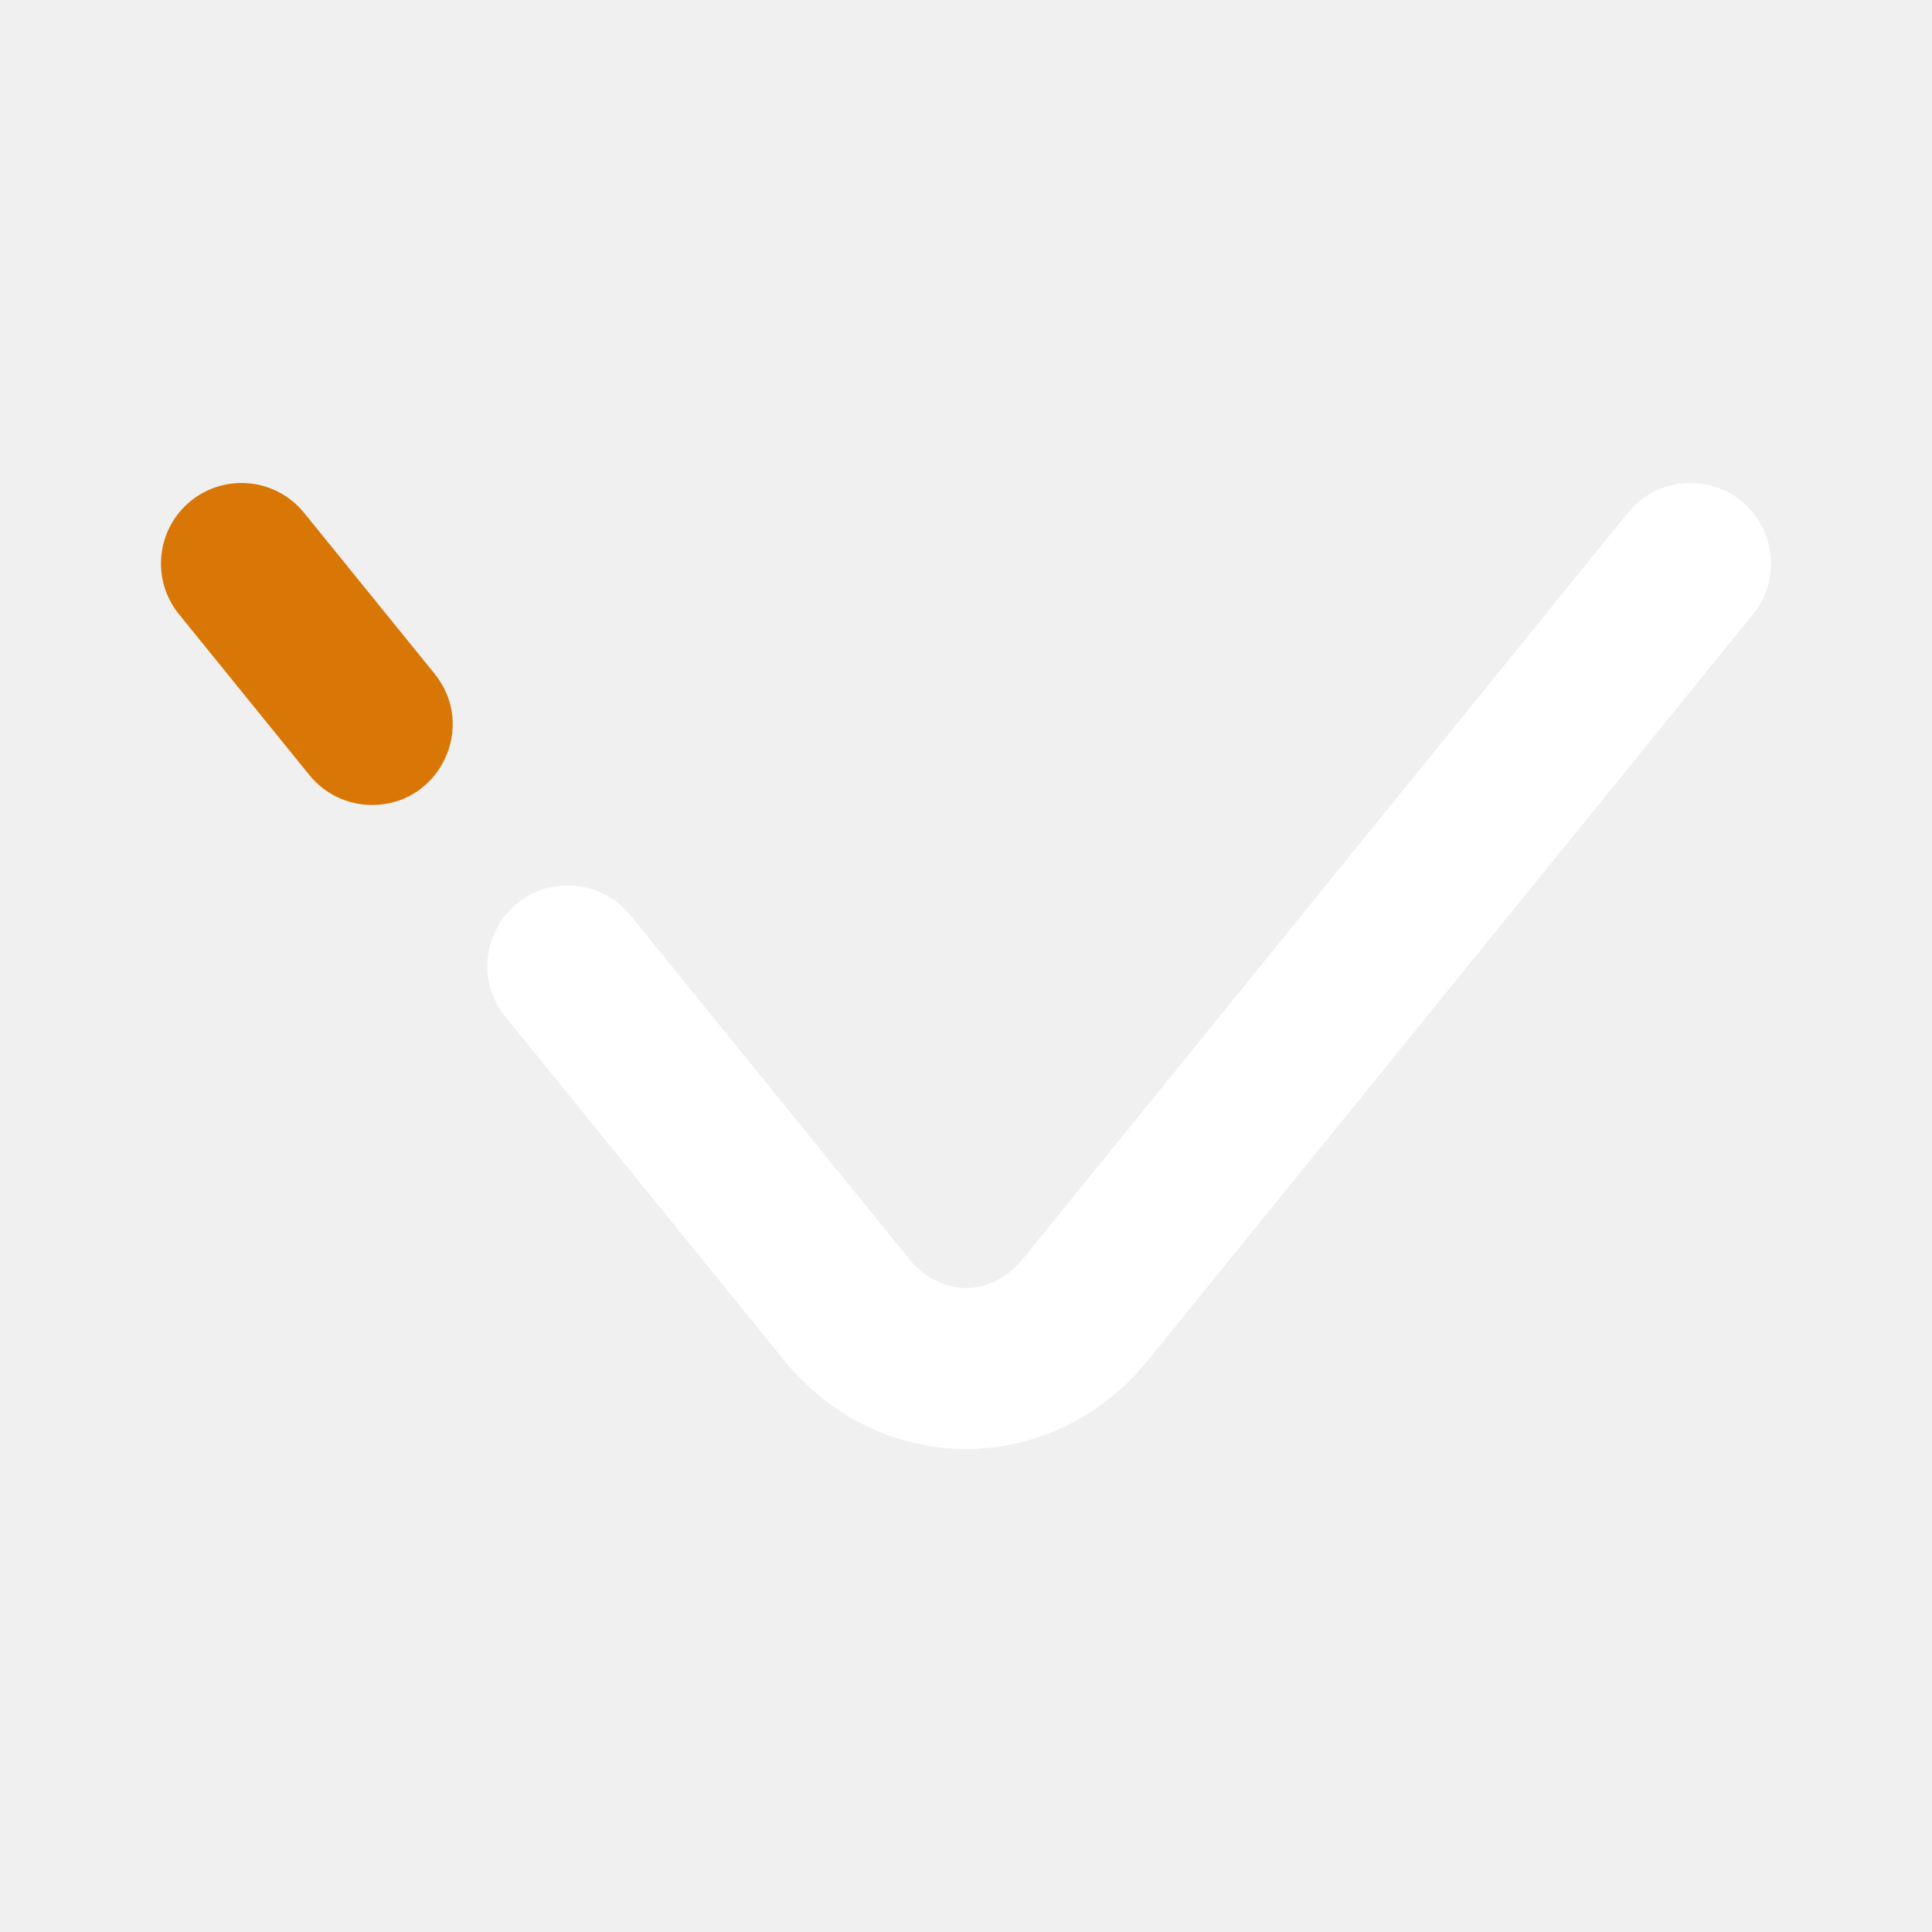
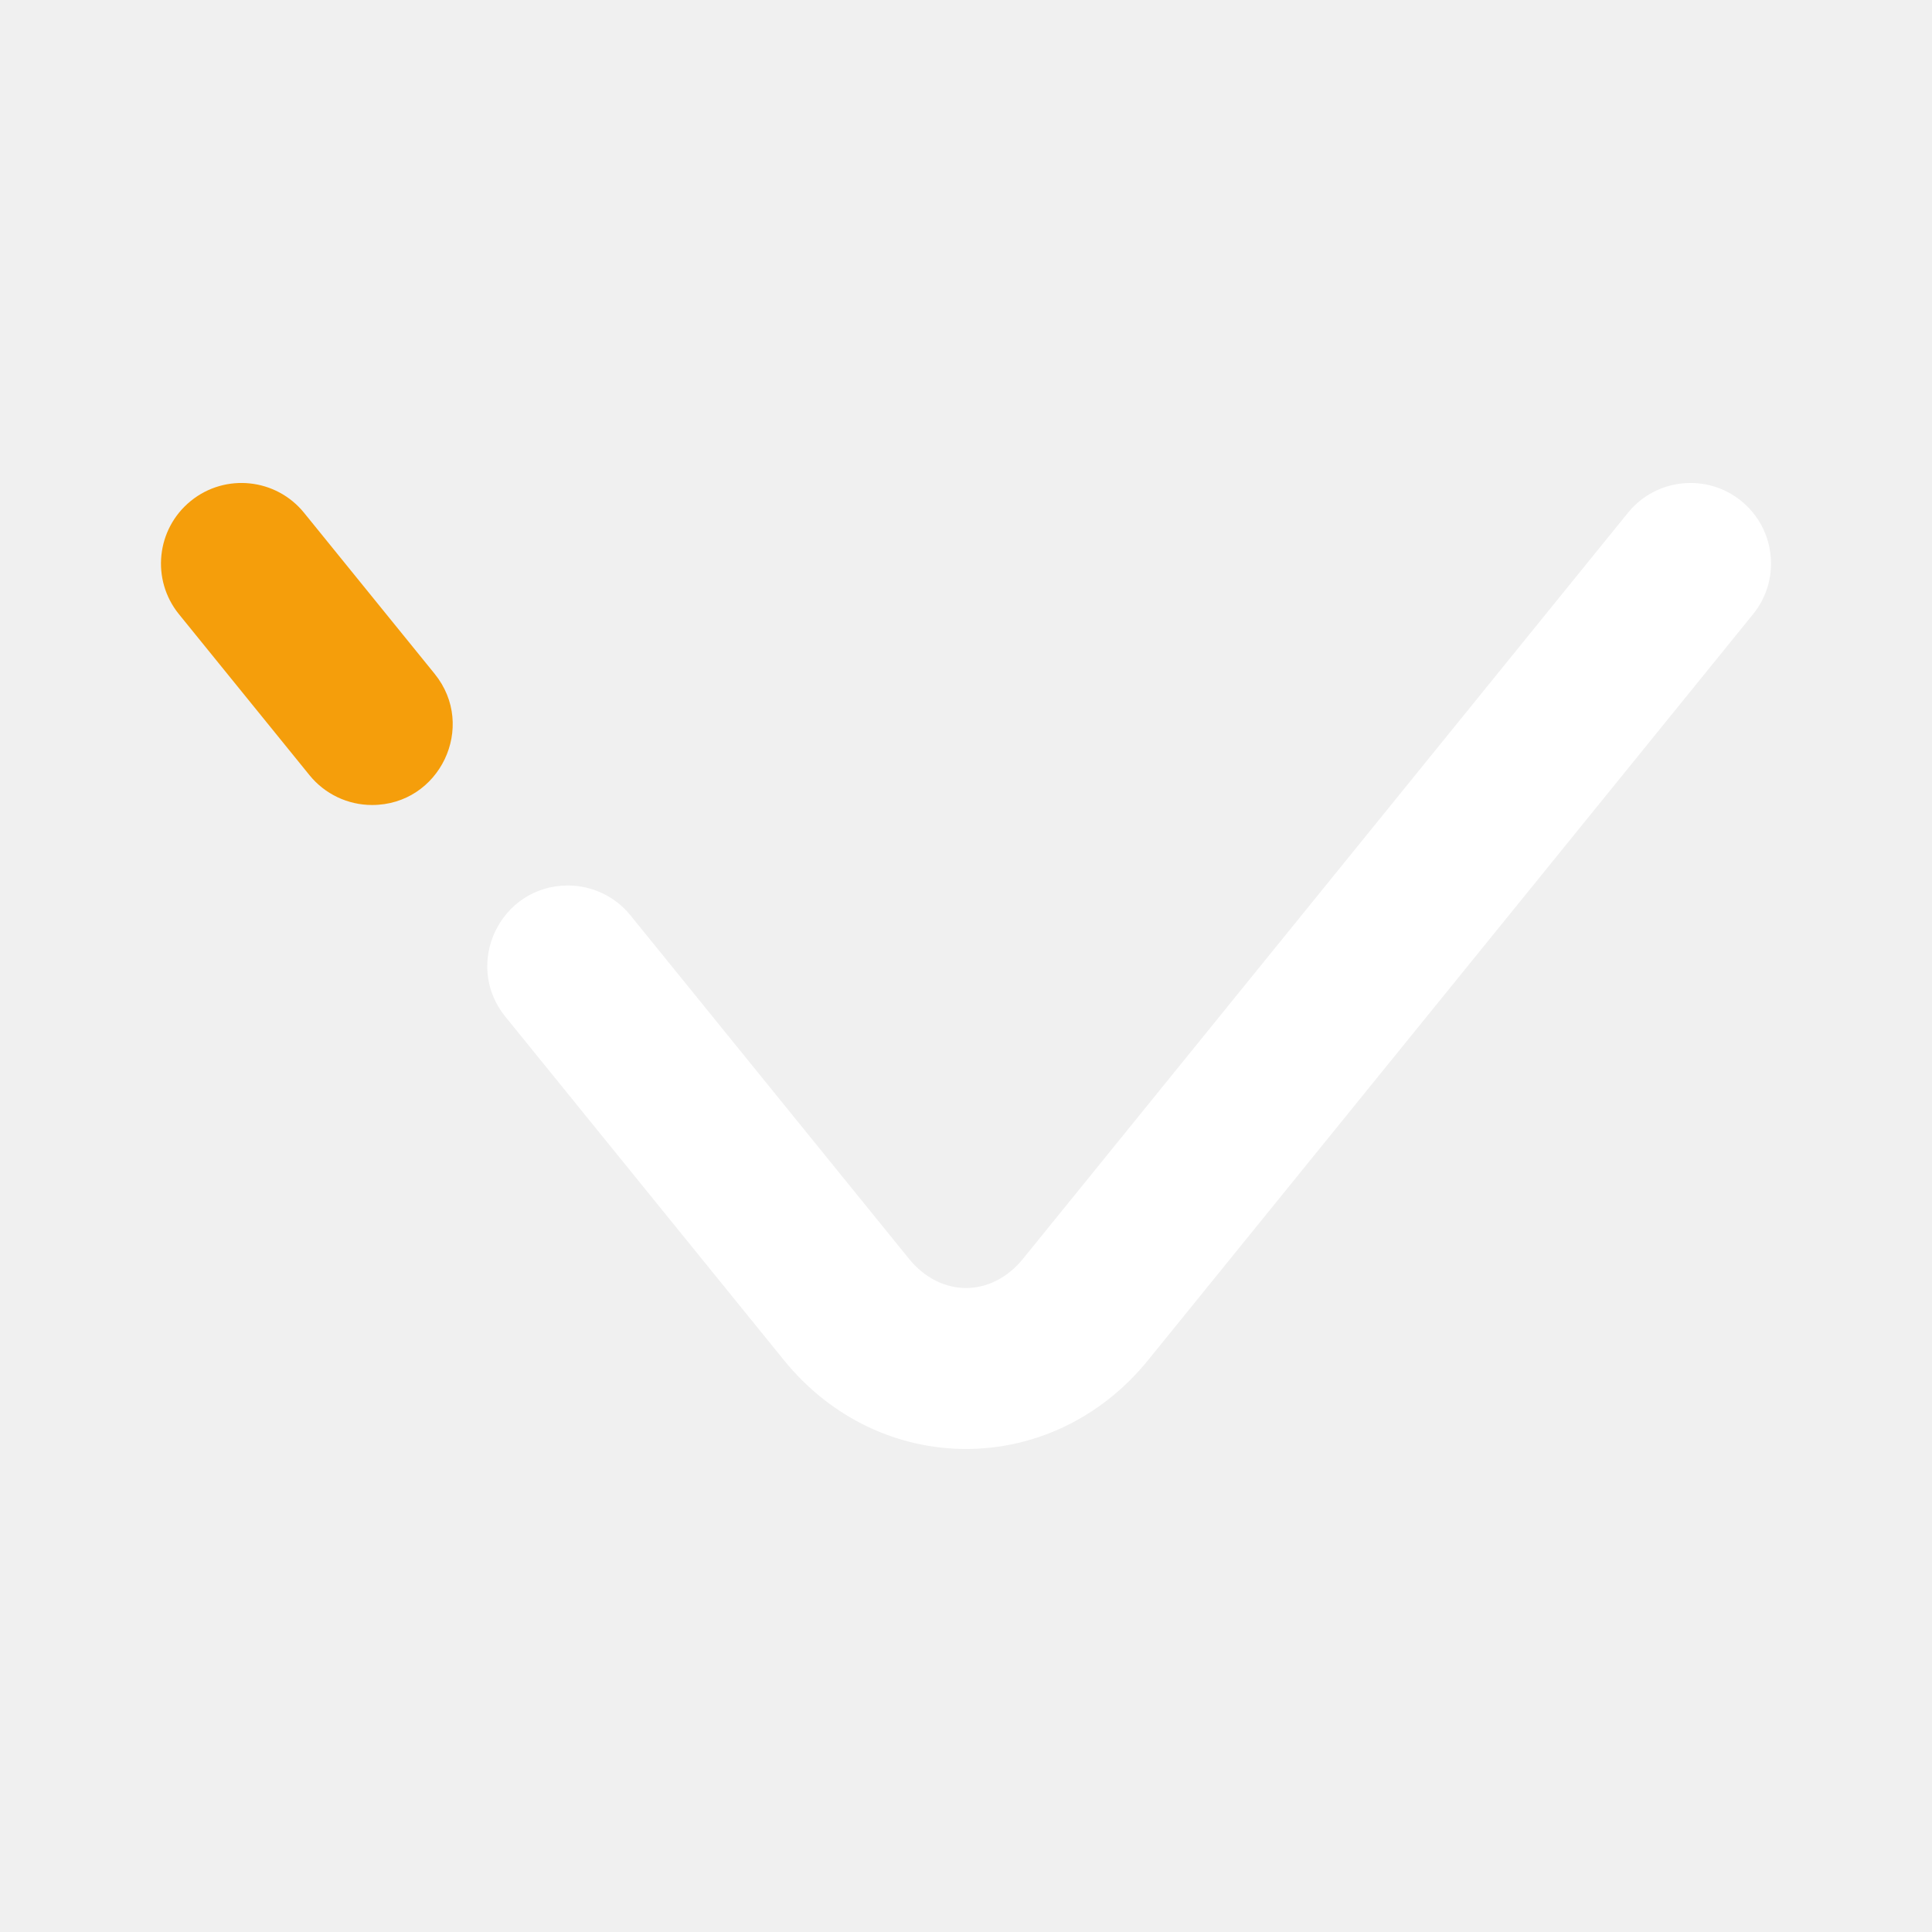
- <svg xmlns="http://www.w3.org/2000/svg" fill="none" viewBox="0 0 24 24" id="graduate">
-   <path fill="#ffffff" d="M7.831 11.37C7.642 11.136 7.356 11 7.055 11C6.213 11 5.748 11.976 6.278 12.63L9.737 16.895C10.931 18.368 13.069 18.368 14.263 16.895L21.777 7.63C22.125 7.201 22.059 6.571 21.63 6.223C21.201 5.875 20.571 5.941 20.223 6.37L12.71 15.635C12.316 16.122 11.684 16.122 11.29 15.635L7.831 11.37Z" class="color000000 svgShape" />
-   <path fill="#d97706" d="M3.777 6.37C3.429 5.941 2.799 5.875 2.37 6.223C1.941 6.571 1.875 7.201 2.223 7.63L3.845 9.63C4.035 9.864 4.32 10 4.622 10C5.463 10 5.929 9.024 5.399 8.37L3.777 6.37Z" class="colorfa1228 svgShape" />
+ <svg xmlns="http://www.w3.org/2000/svg" width="24" height="24" fill="none" viewBox="0 0 24 24" id="graduate">
+   <path fill="#fff" d="M7.831 11.37C7.642 11.136 7.356 11 7.055 11C6.213 11 5.748 11.976 6.278 12.63L9.737 16.895C10.931 18.368 13.069 18.368 14.263 16.895L21.777 7.63C22.125 7.201 22.059 6.571 21.63 6.223C21.201 5.875 20.571 5.941 20.223 6.37L12.71 15.635C12.316 16.122 11.684 16.122 11.29 15.635L7.831 11.37Z" />
+   <path fill="#f59e0b" d="M3.777 6.37C3.429 5.941 2.799 5.875 2.37 6.223C1.941 6.571 1.875 7.201 2.223 7.63L3.845 9.63C4.035 9.864 4.32 10 4.622 10C5.463 10 5.929 9.024 5.399 8.37L3.777 6.37Z" />
</svg>
